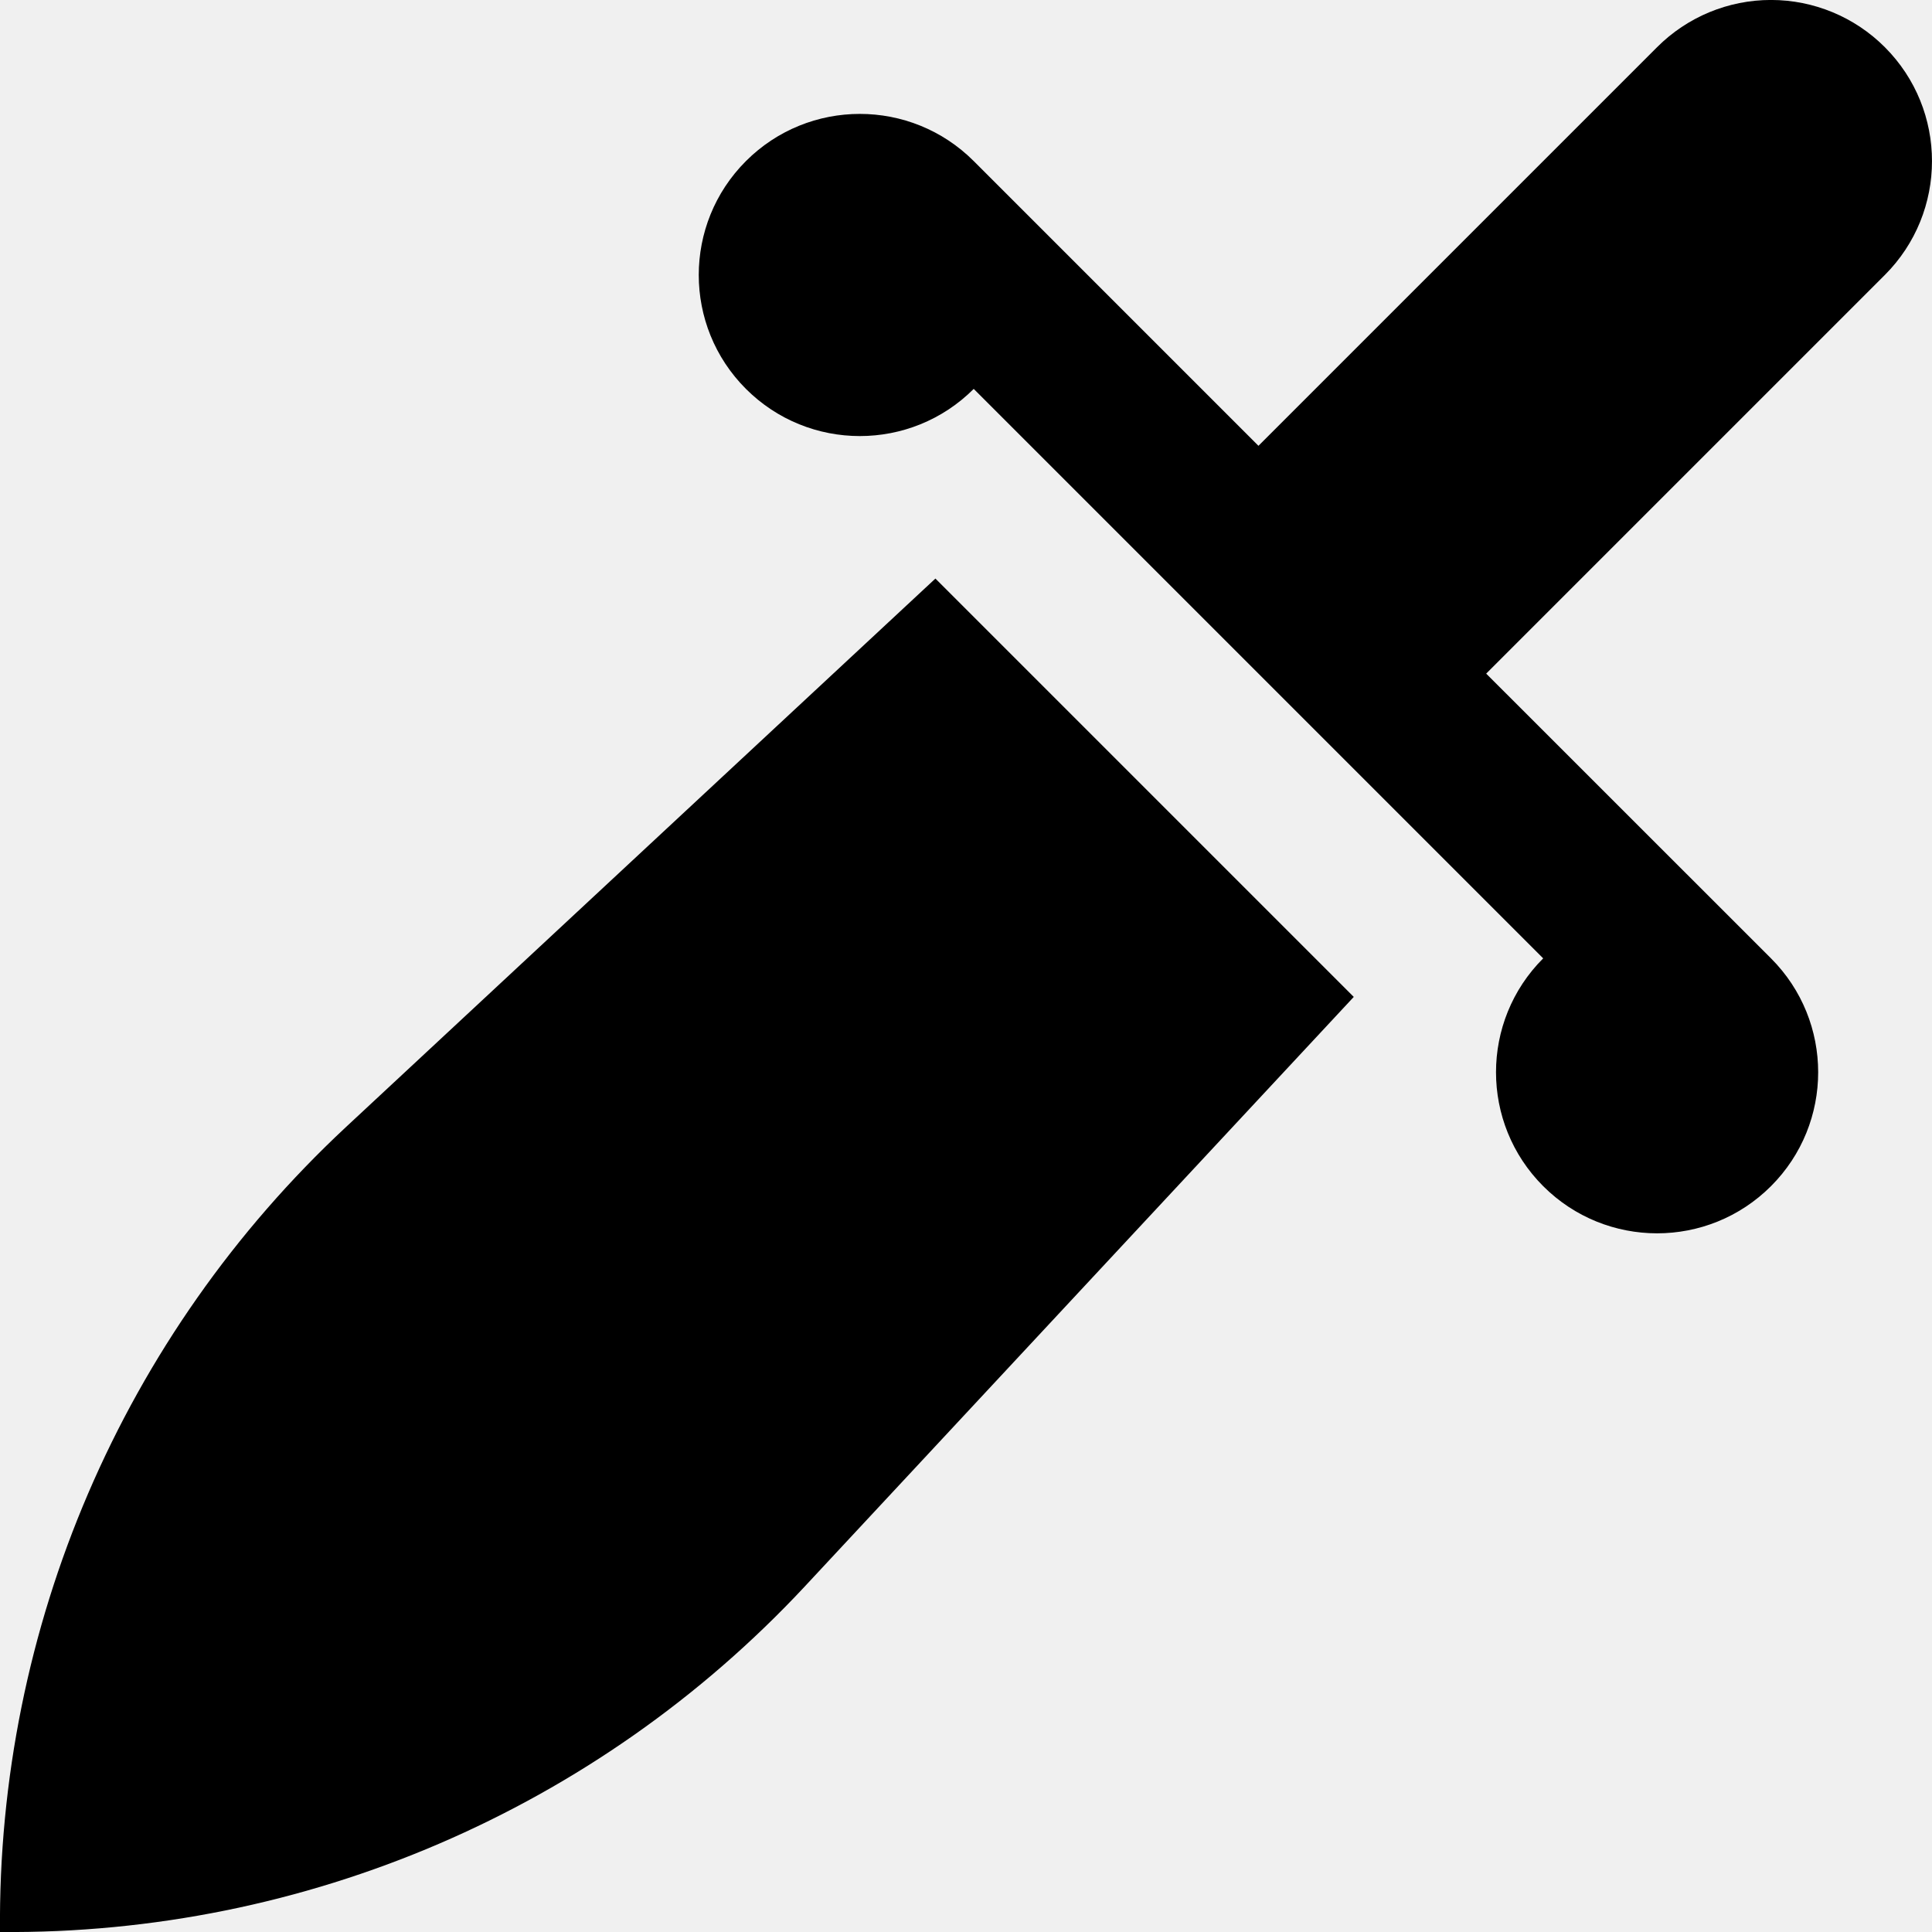
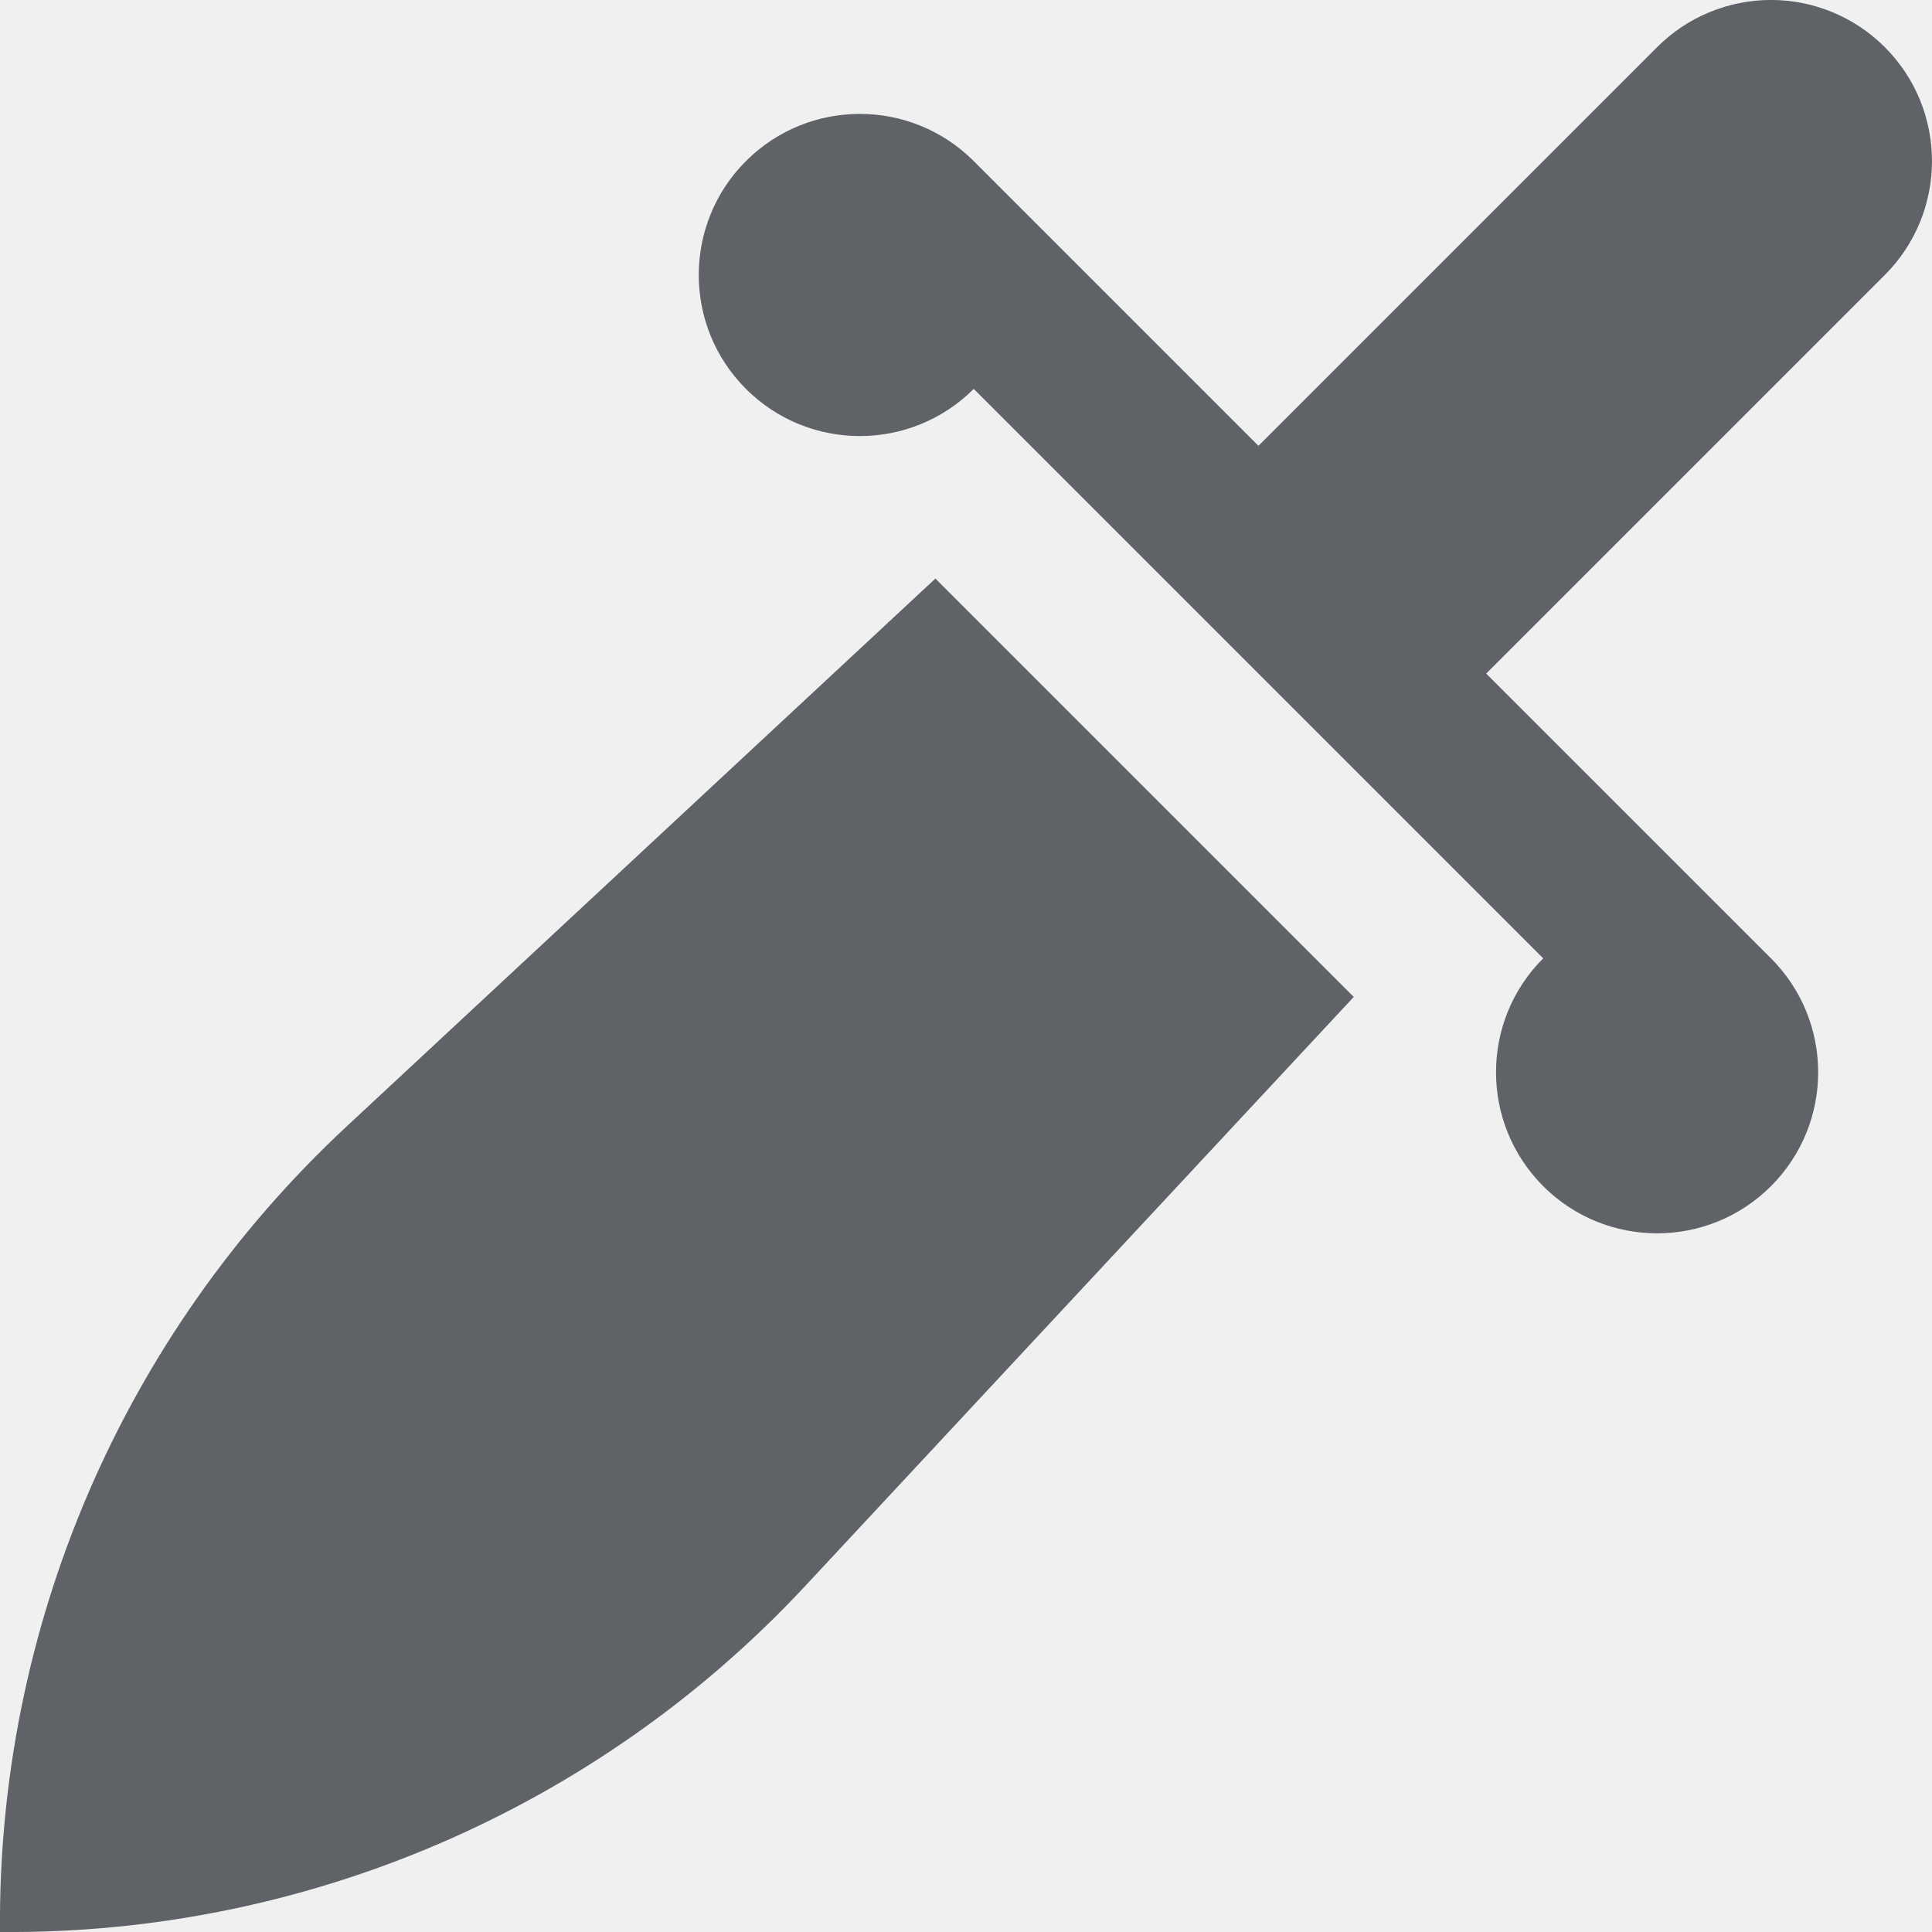
<svg xmlns="http://www.w3.org/2000/svg" width="24" height="24" fill="none" viewBox="0 0 24 24">
  <g clip-path="url(#a)">
-     <path fill="#000" d="M4.294 14.004A13.503 13.503 0 0 0 0 24h.003a13.503 13.503 0 0 0 9.992-4.29l6.822-7.326-5.197-5.197-7.326 6.817zM23.414.586a1.999 1.999 0 0 0-2.829 0l-4.952 4.952-3.537-3.537a2.001 2.001 0 1 0 0 2.83l7.074 7.074a2.001 2.001 0 1 0 2.83 0l-3.538-3.537 4.952-4.952a2.002 2.002 0 0 0 0-2.83z" />
+     <path fill="#5F6368" d="M4.294 14.004A13.503 13.503 0 0 0 0 24h.003a13.503 13.503 0 0 0 9.992-4.29l6.822-7.326-5.197-5.197-7.326 6.817zM23.414.586a1.999 1.999 0 0 0-2.829 0l-4.952 4.952-3.537-3.537a2.001 2.001 0 1 0 0 2.83l7.074 7.074a2.001 2.001 0 1 0 2.83 0l-3.538-3.537 4.952-4.952a2.002 2.002 0 0 0 0-2.83z" />
  </g>
  <defs>
    <clipPath id="a">
      <path fill="#fff" d="M0 0h24v24H0z" />
    </clipPath>
  </defs>
</svg>
